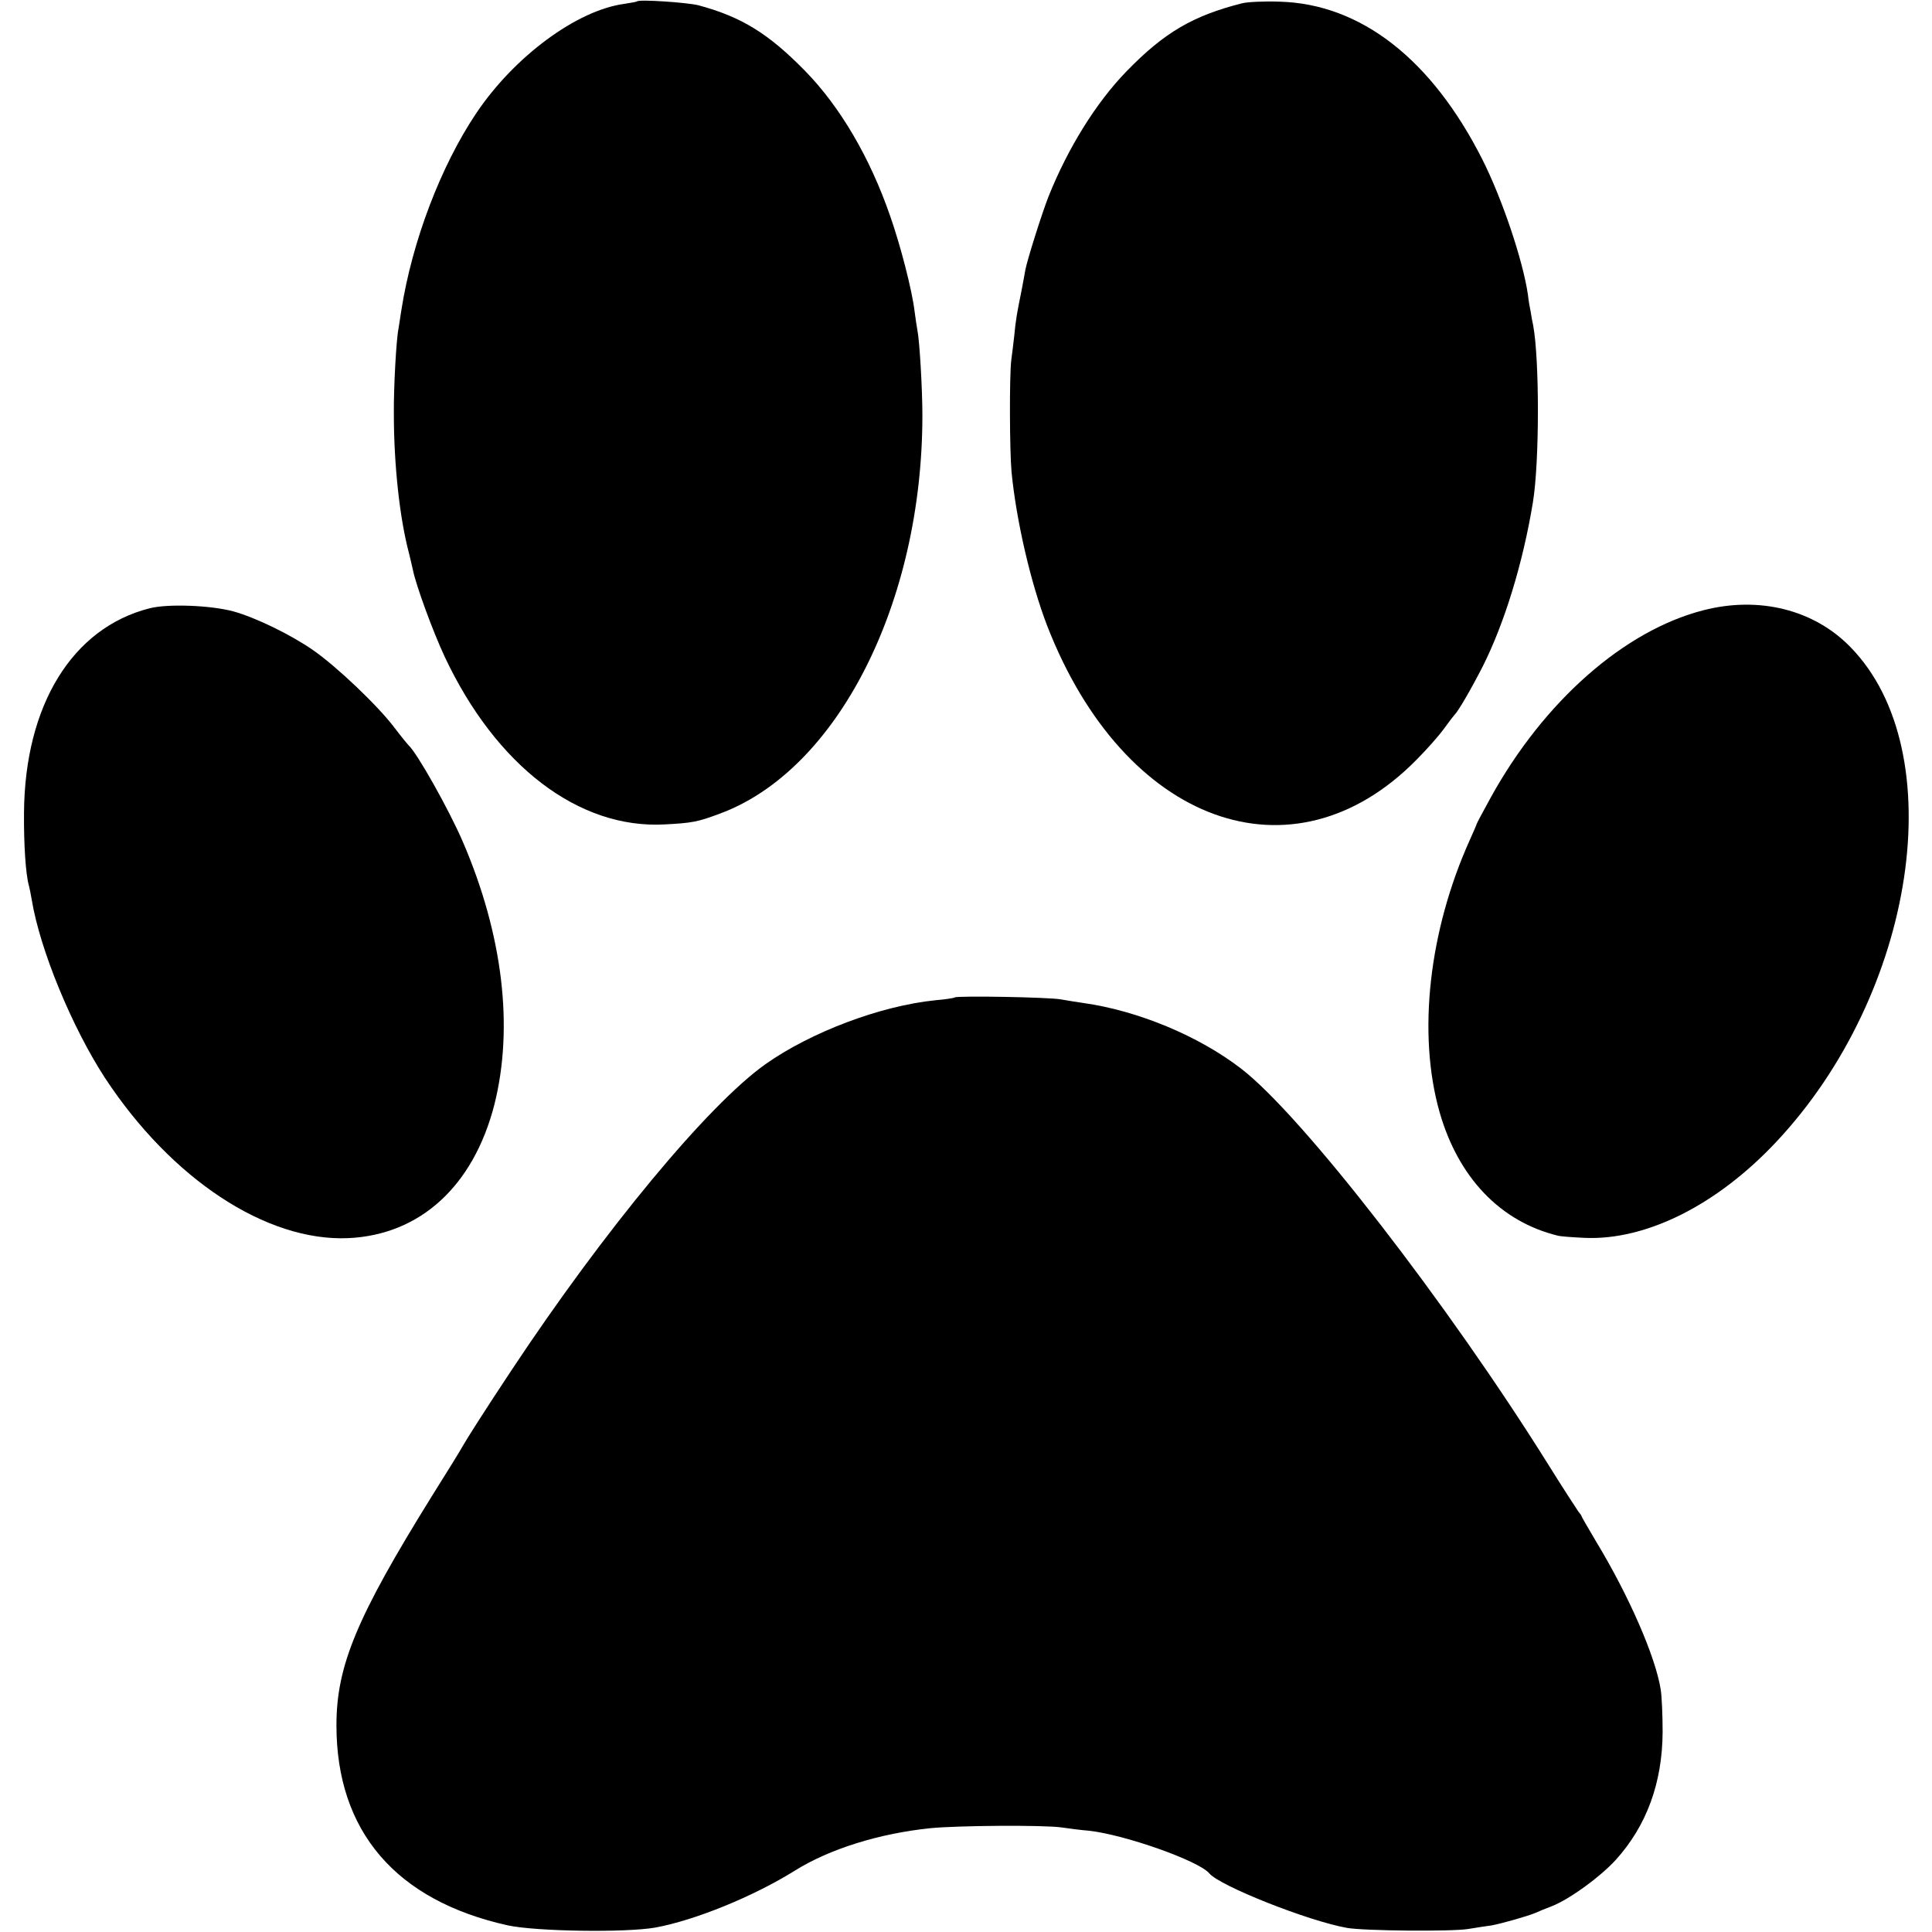
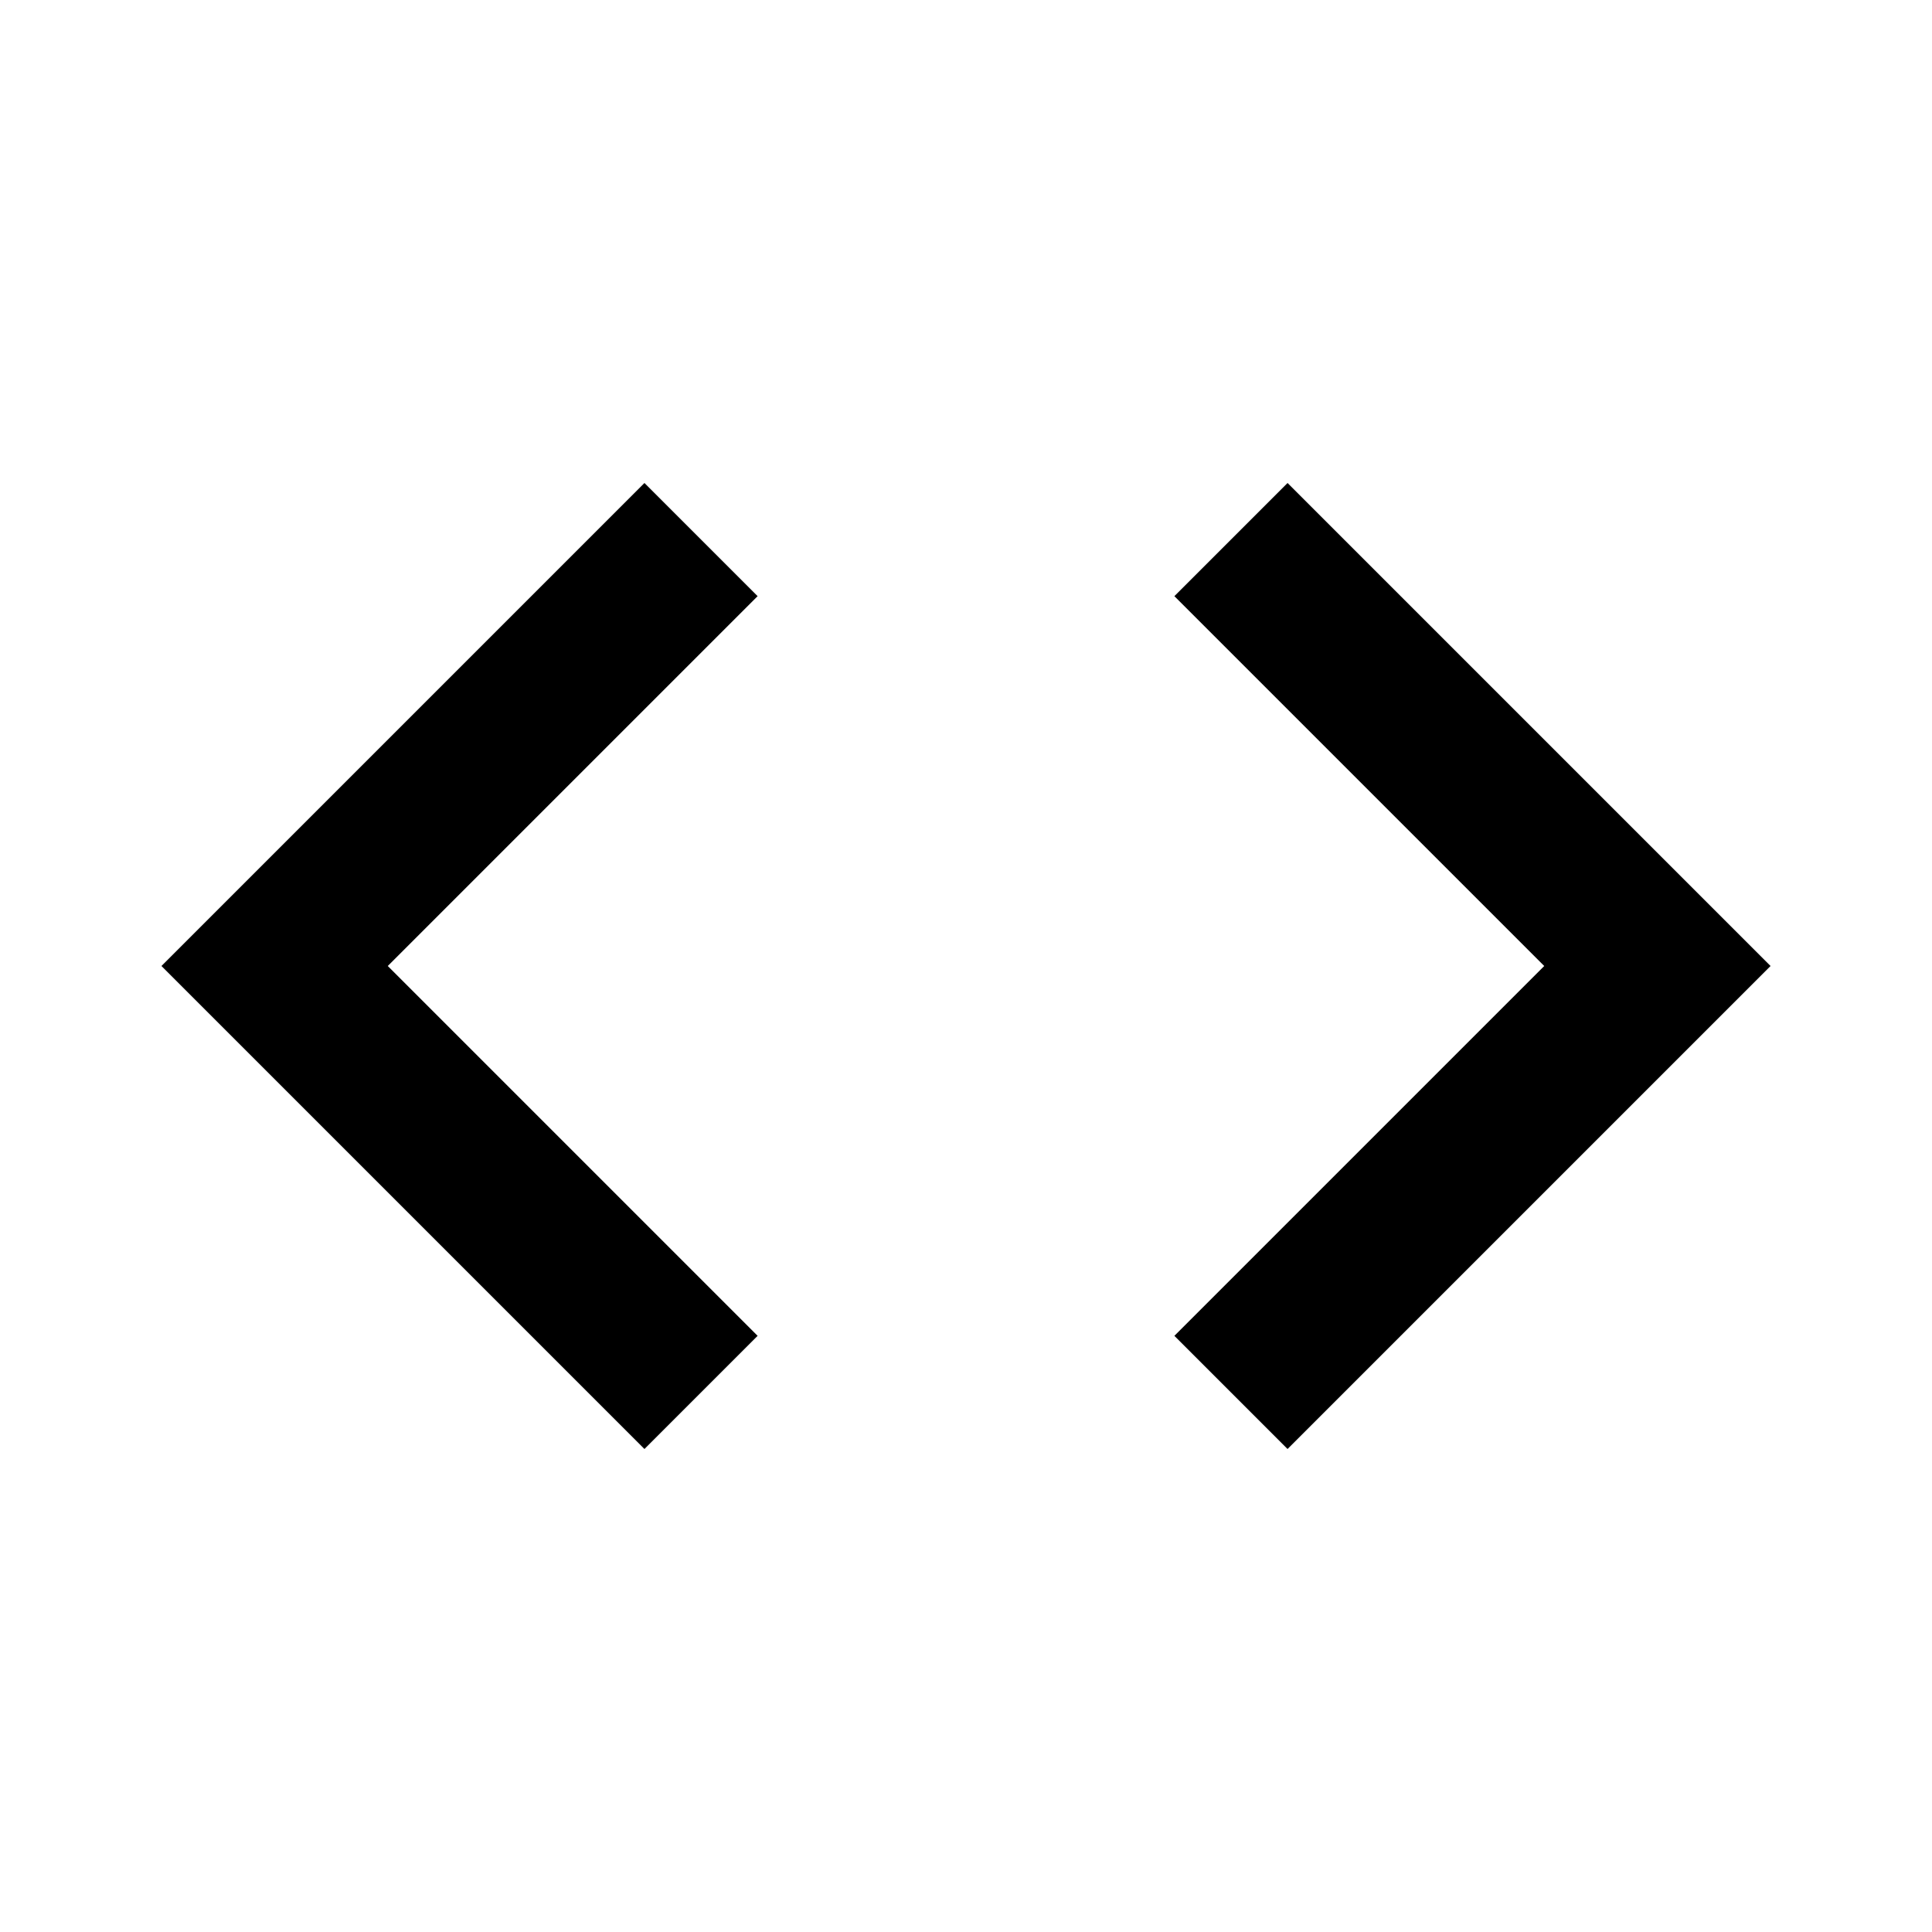
<svg xmlns="http://www.w3.org/2000/svg" version="1.0" width="700pt" height="700pt" viewBox="0 0 700 700" preserveAspectRatio="xMidYMid meet">
  <g transform="translate(0,700) scale(0.1,-0.1)" fill="#000000" stroke="none">
-     <path d="M2308 6995 c-2 -2 -22 -5 -46 -9 -172 -23 -399 -191 -537 -397 -128 -191 -232 -464 -271 -714 -4 -27 -9 -57 -10 -65 -8 -36 -18 -214 -17 -310 0 -183 21 -378 55 -505 5 -22 12 -49 14 -60 11 -55 72 -222 115 -314 186 -396 486 -625 797 -608 99 5 120 9 200 39 426 157 734 763 734 1443 0 94 -10 269 -18 308 -2 12 -7 42 -10 67 -9 77 -51 240 -89 348 -73 211 -181 395 -307 524 -133 136 -231 197 -388 239 -40 10 -214 22 -222 14z" />
-     <path d="M4500 6988 c-178 -45 -282 -106 -418 -246 -111 -114 -213 -279 -283 -454 -24 -61 -77 -229 -84 -266 -2 -14 -9 -48 -14 -76 -16 -78 -21 -107 -26 -161 -3 -27 -8 -68 -11 -90 -7 -57 -6 -328 1 -405 17 -175 69 -401 129 -557 279 -718 890 -941 1338 -486 37 37 82 88 100 113 18 25 35 47 38 50 13 12 60 93 102 175 79 157 146 375 182 595 24 146 24 517 1 641 -3 13 -7 35 -9 49 -3 14 -8 42 -10 62 -18 124 -93 347 -165 490 -184 364 -441 564 -735 572 -56 2 -117 -1 -136 -6z" />
-     <path d="M542 4796 c-280 -71 -452 -351 -455 -740 -1 -117 6 -224 18 -266 2 -8 7 -31 10 -50 30 -182 146 -462 265 -645 241 -367 585 -594 882 -581 260 12 453 188 529 483 71 281 31 616 -114 953 -51 118 -167 324 -197 350 -3 3 -27 32 -52 65 -59 78 -207 219 -293 279 -82 57 -210 119 -290 141 -82 22 -237 28 -303 11z" />
-     <path d="M6172 4789 c-286 -73 -578 -329 -771 -679 -28 -51 -51 -94 -51 -96 0 -2 -11 -27 -24 -56 -149 -330 -191 -703 -110 -988 68 -237 220 -396 428 -447 11 -3 55 -6 97 -8 223 -10 480 119 694 347 507 539 639 1415 270 1793 -132 136 -331 186 -533 134z" />
-     <path d="M3459 3386 c-2 -2 -33 -7 -69 -10 -200 -20 -453 -116 -617 -232 -208 -148 -582 -599 -920 -1109 -100 -151 -159 -244 -178 -277 -5 -10 -55 -91 -111 -180 -272 -438 -345 -614 -345 -829 0 -384 215 -635 621 -725 102 -22 425 -27 534 -8 143 26 357 113 507 207 125 78 305 134 489 153 98 10 411 12 475 3 28 -4 73 -10 100 -12 129 -14 399 -109 437 -155 38 -45 357 -172 498 -197 59 -11 381 -14 440 -4 30 5 69 11 85 13 37 7 133 34 160 46 11 5 37 16 59 24 66 27 173 105 230 167 112 124 169 279 170 464 0 61 -3 130 -7 154 -19 119 -115 339 -233 534 -29 49 -54 92 -54 94 0 2 -5 9 -11 16 -5 7 -54 82 -107 167 -365 585 -894 1268 -1115 1438 -153 118 -373 210 -572 238 -22 3 -58 9 -81 13 -41 8 -378 14 -385 7z" />
+     <path d="M1460 4375 l-875 -875 875 -875 875 -875 205 205 205 205 -670 670 -670 670 670 670 670 670 -205 205 -205 205 -875 -875z" />
+     <path d="M4460 5045 l-205 -205 670 -670 670 -670 -670 -670 -670 -670 205 -205 205 -205 875 875 875 875 -875 875 -875 875 -205 -205z" />
  </g>
</svg>
